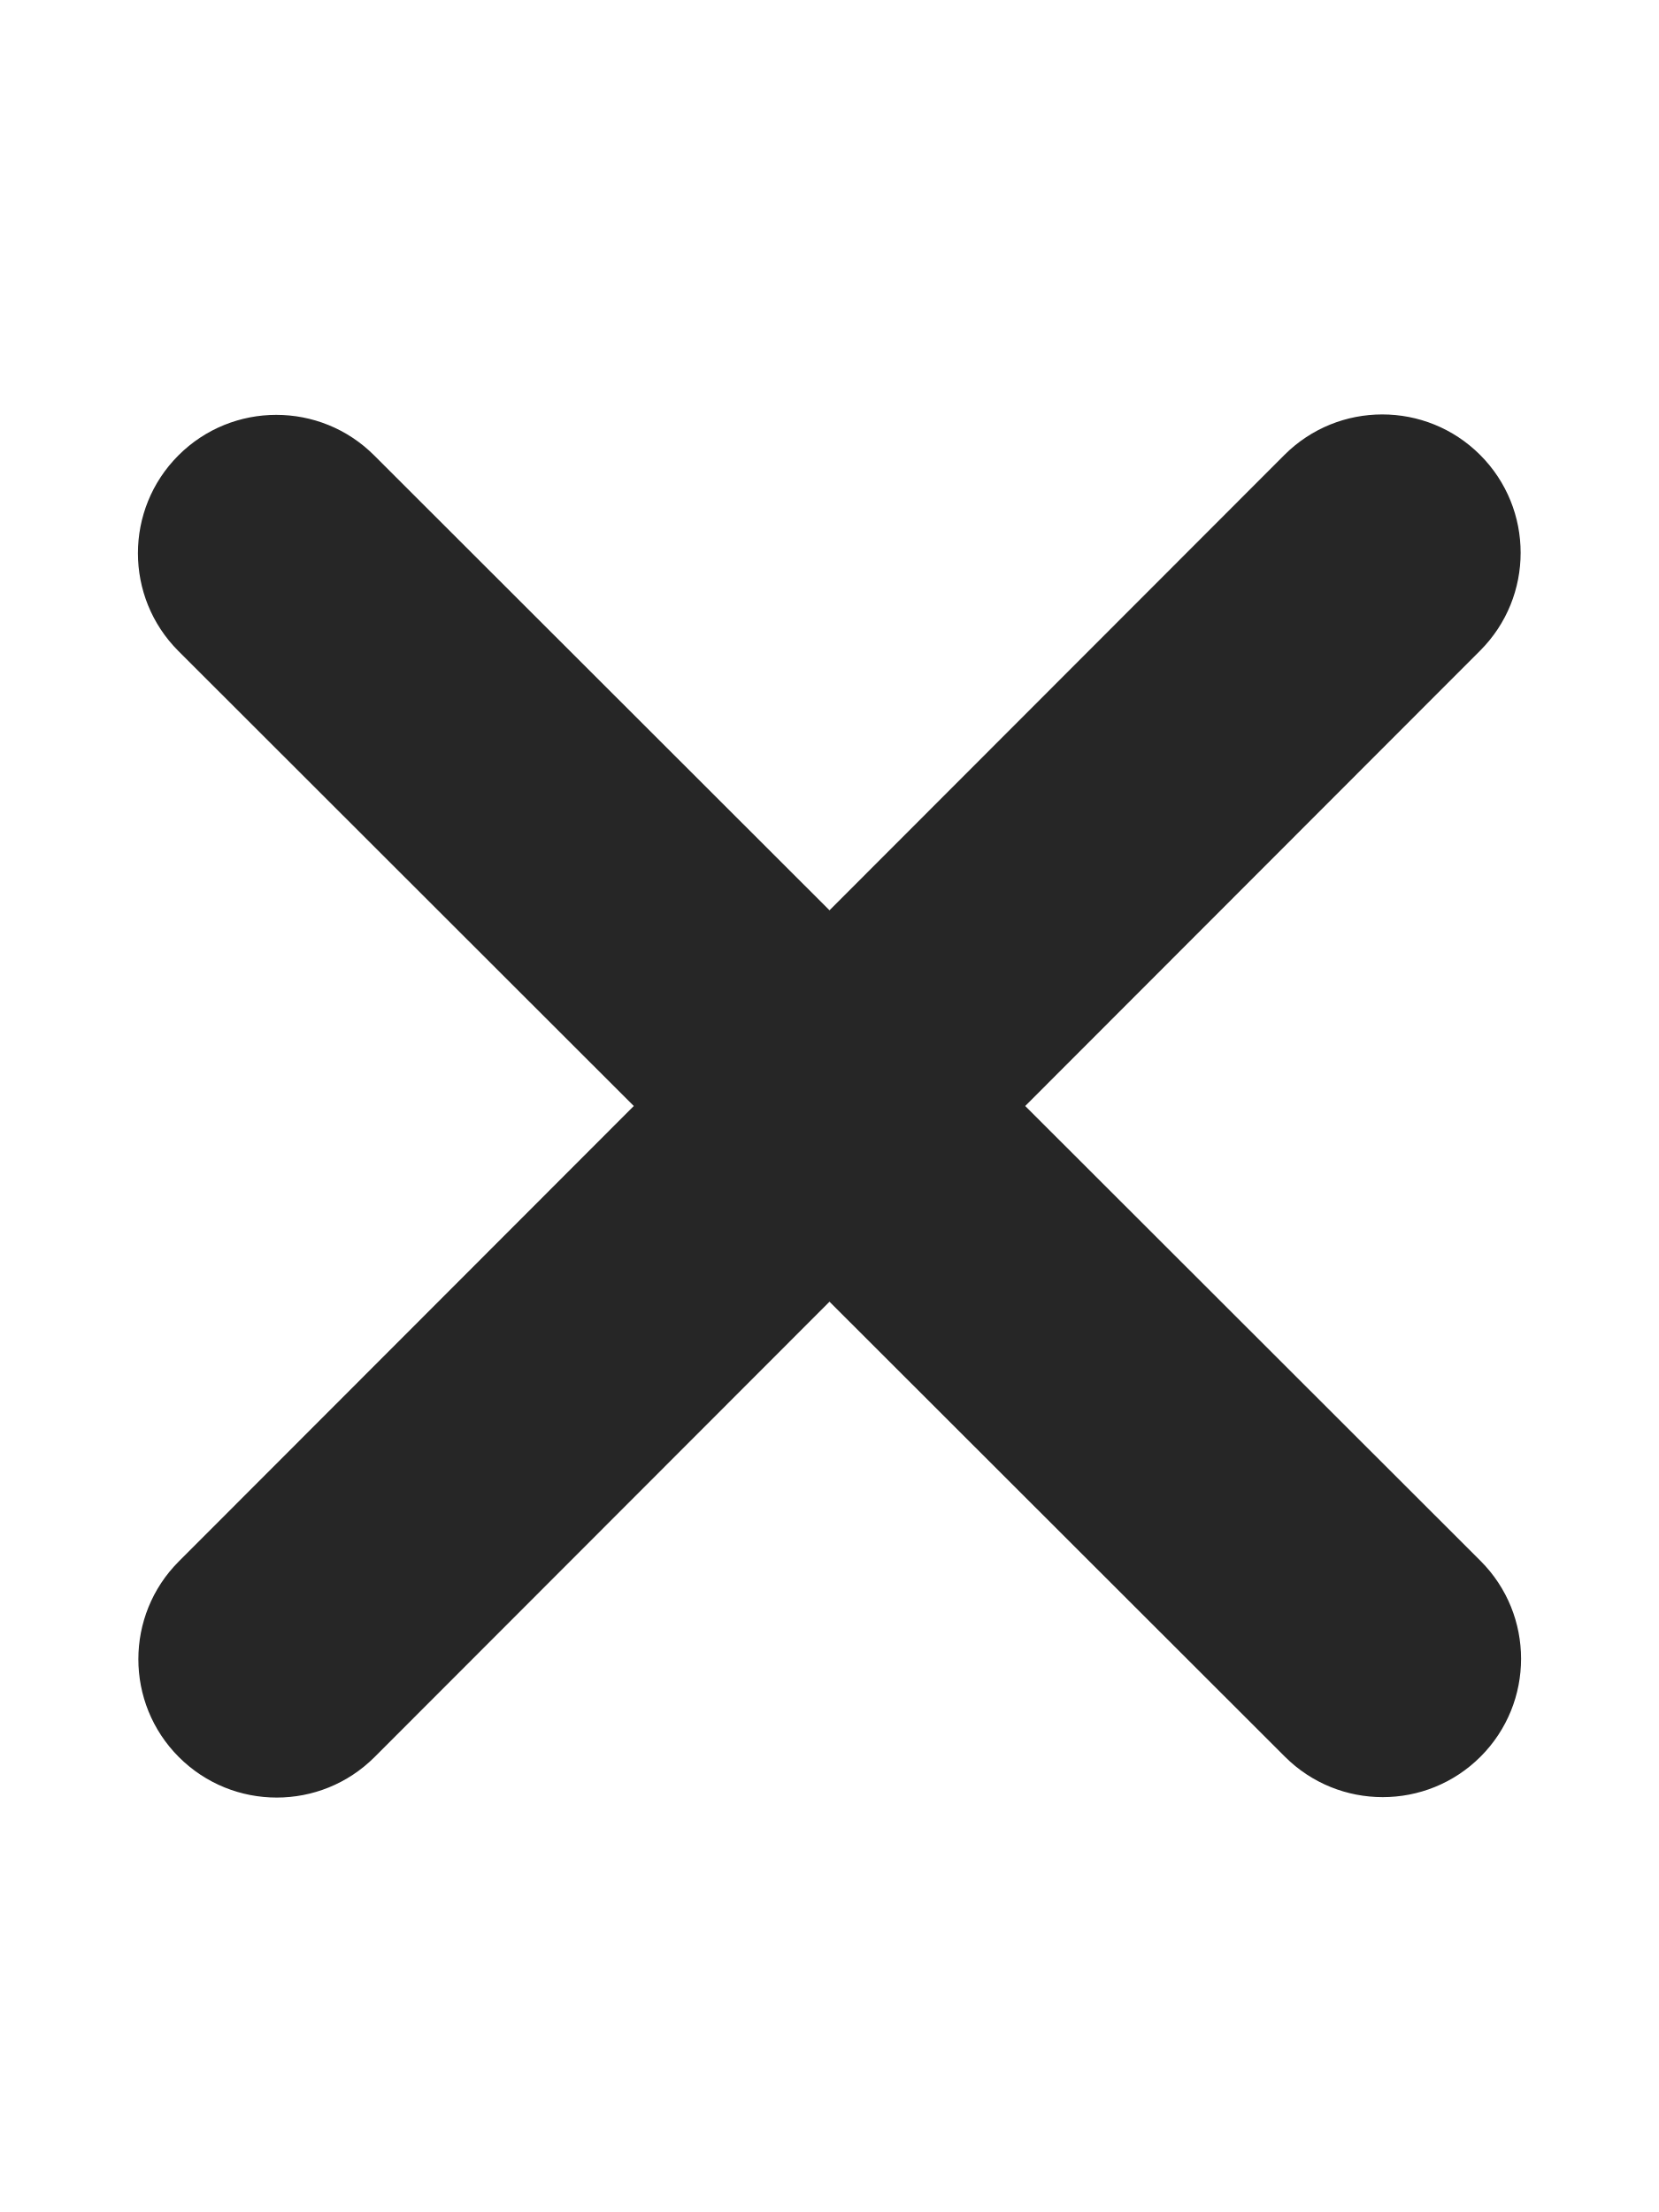
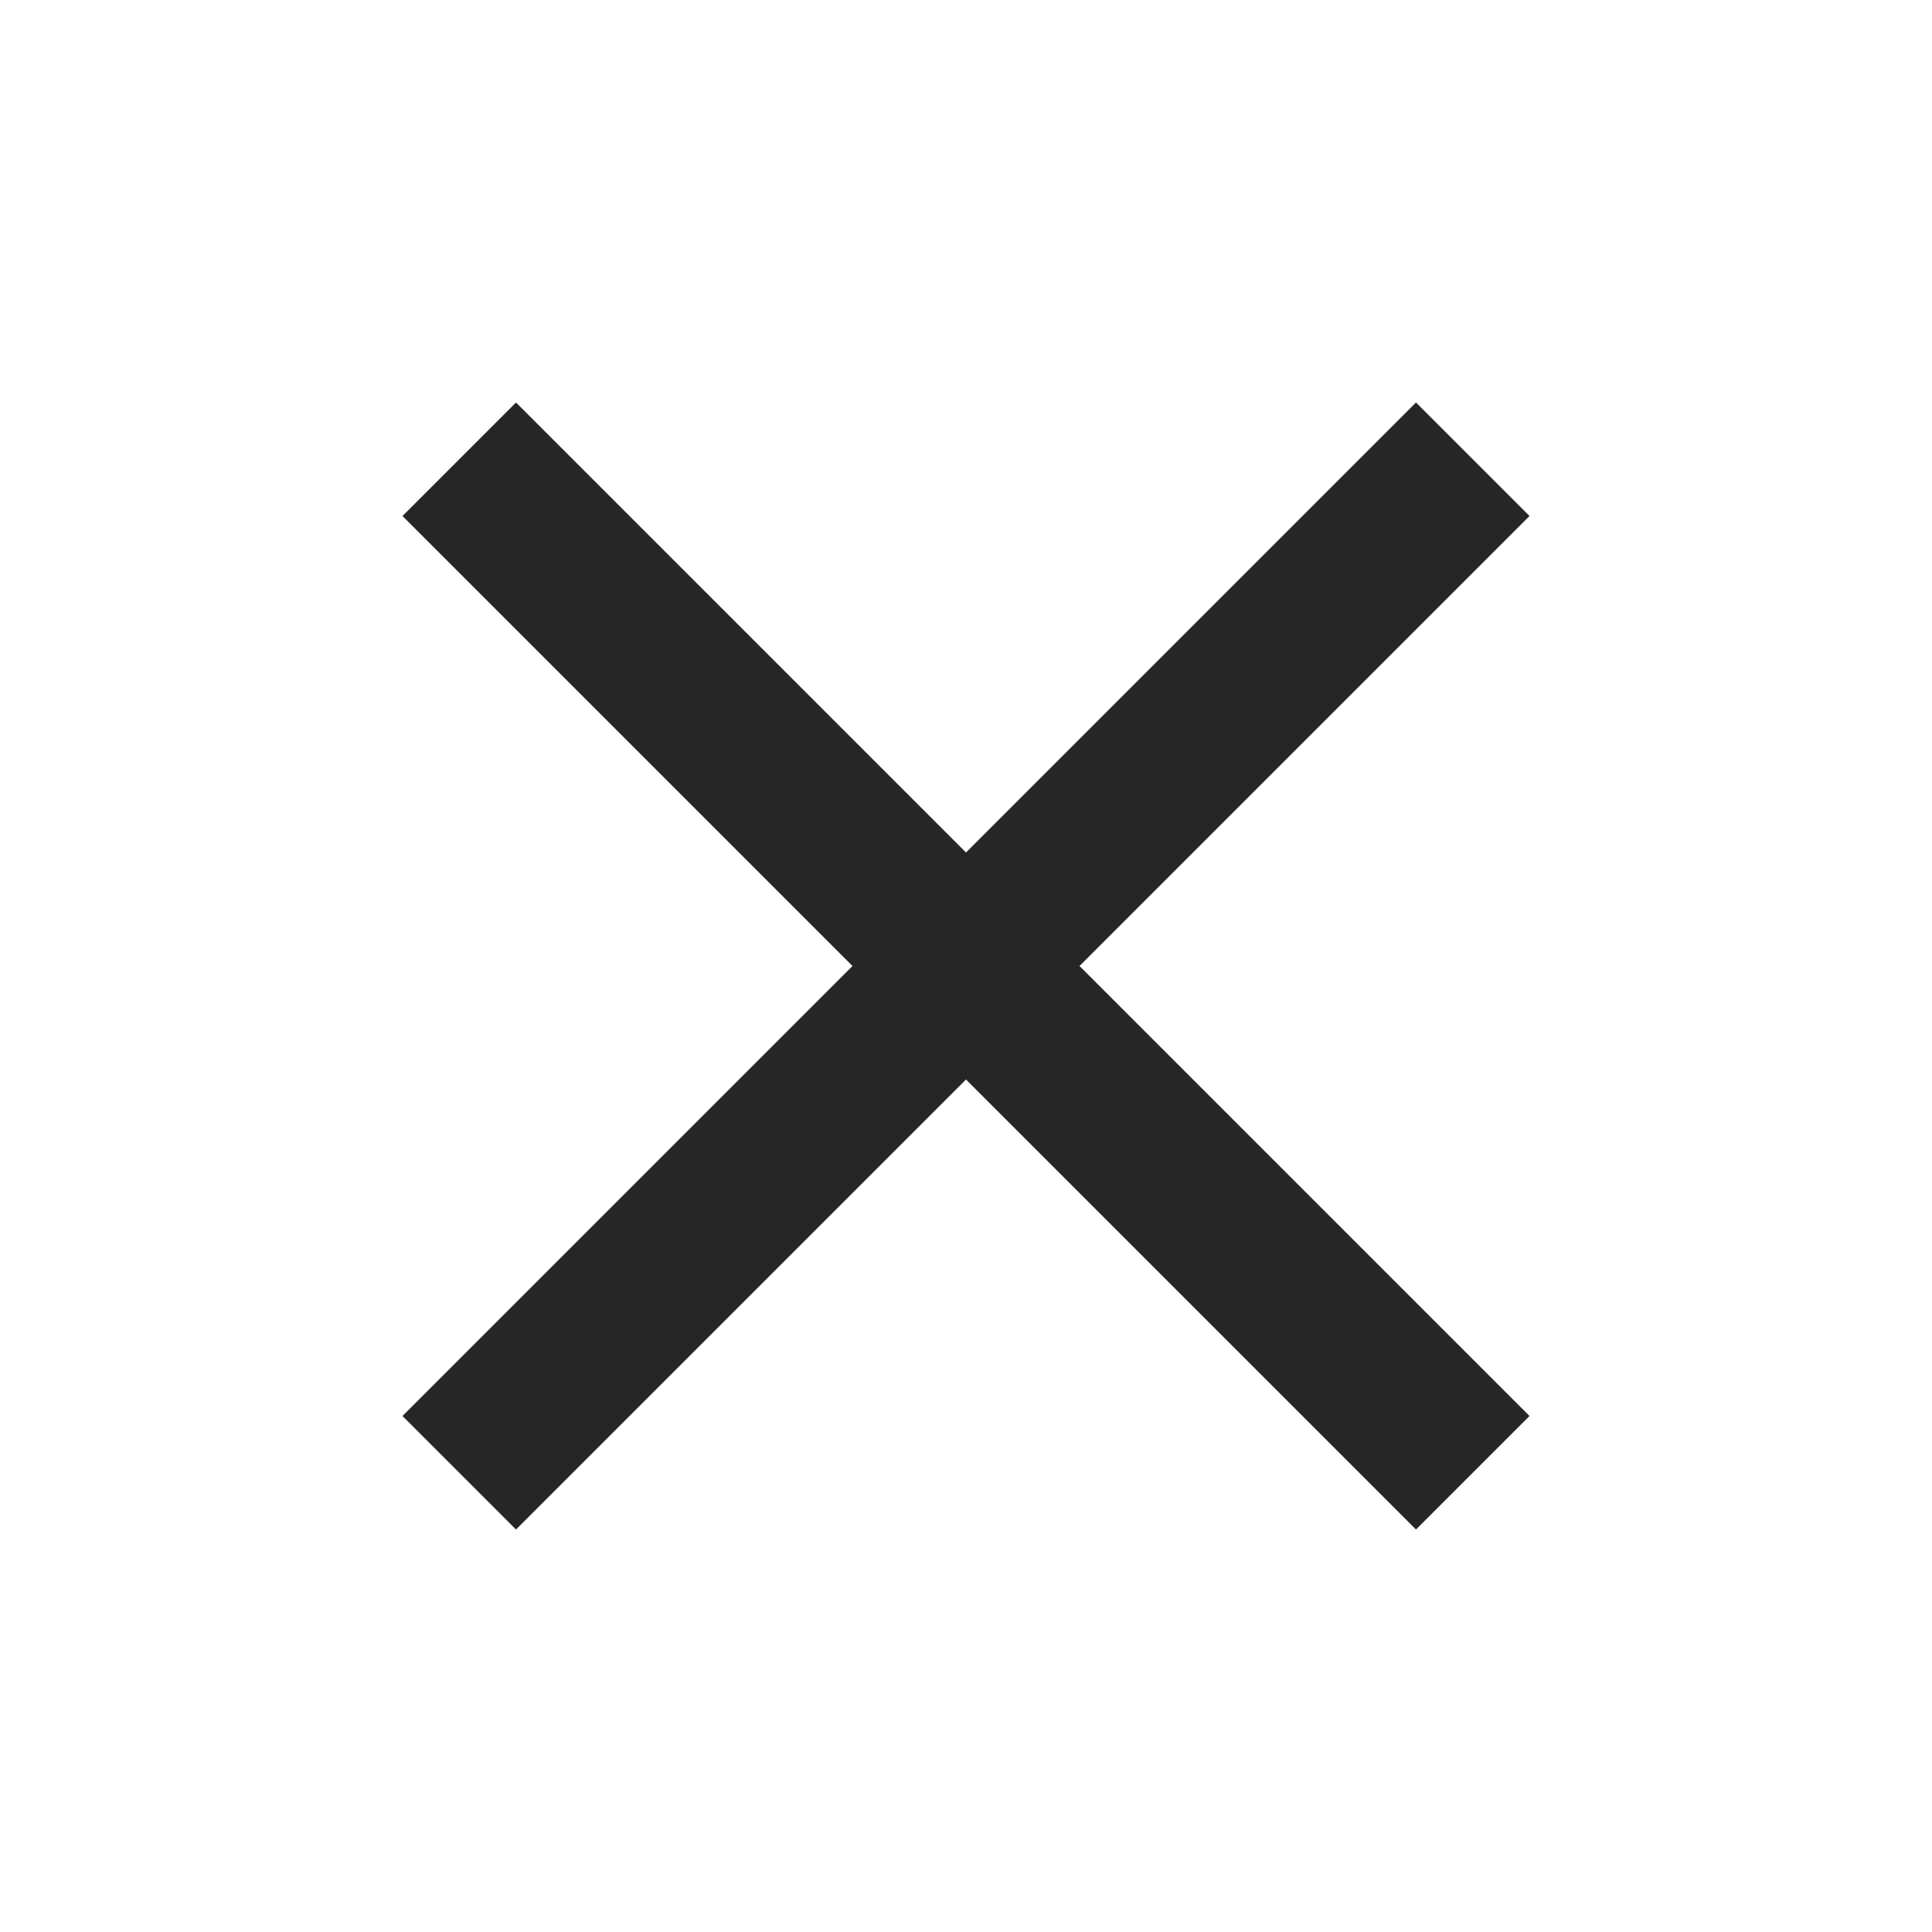
- <svg xmlns="http://www.w3.org/2000/svg" viewBox="0 0 384 512">
-   <path fill="#262626" d="M342.6 150.6c12.5-12.5 12.5-32.8 0-45.3s-32.8-12.5-45.3 0L192 210.7 86.6 105.4c-12.5-12.5-32.8-12.5-45.3 0s-12.5 32.8 0 45.3L146.7 256 41.4 361.4c-12.5 12.5-12.5 32.8 0 45.3s32.8 12.5 45.3 0L192 301.3 297.4 406.6c12.5 12.5 32.8 12.5 45.3 0s12.5-32.8 0-45.3L237.3 256 342.6 150.6z" />
+ <svg xmlns="http://www.w3.org/2000/svg" viewBox="0 0 24 24">
+   <path fill="#262626" d="M19,6.41L17.59,5L12,10.59L6.41,5L5,6.41L10.59,12L5,17.59L6.41,19L12,13.41L17.59,19L19,17.59L13.41,12L19,6.41Z" />
</svg>
